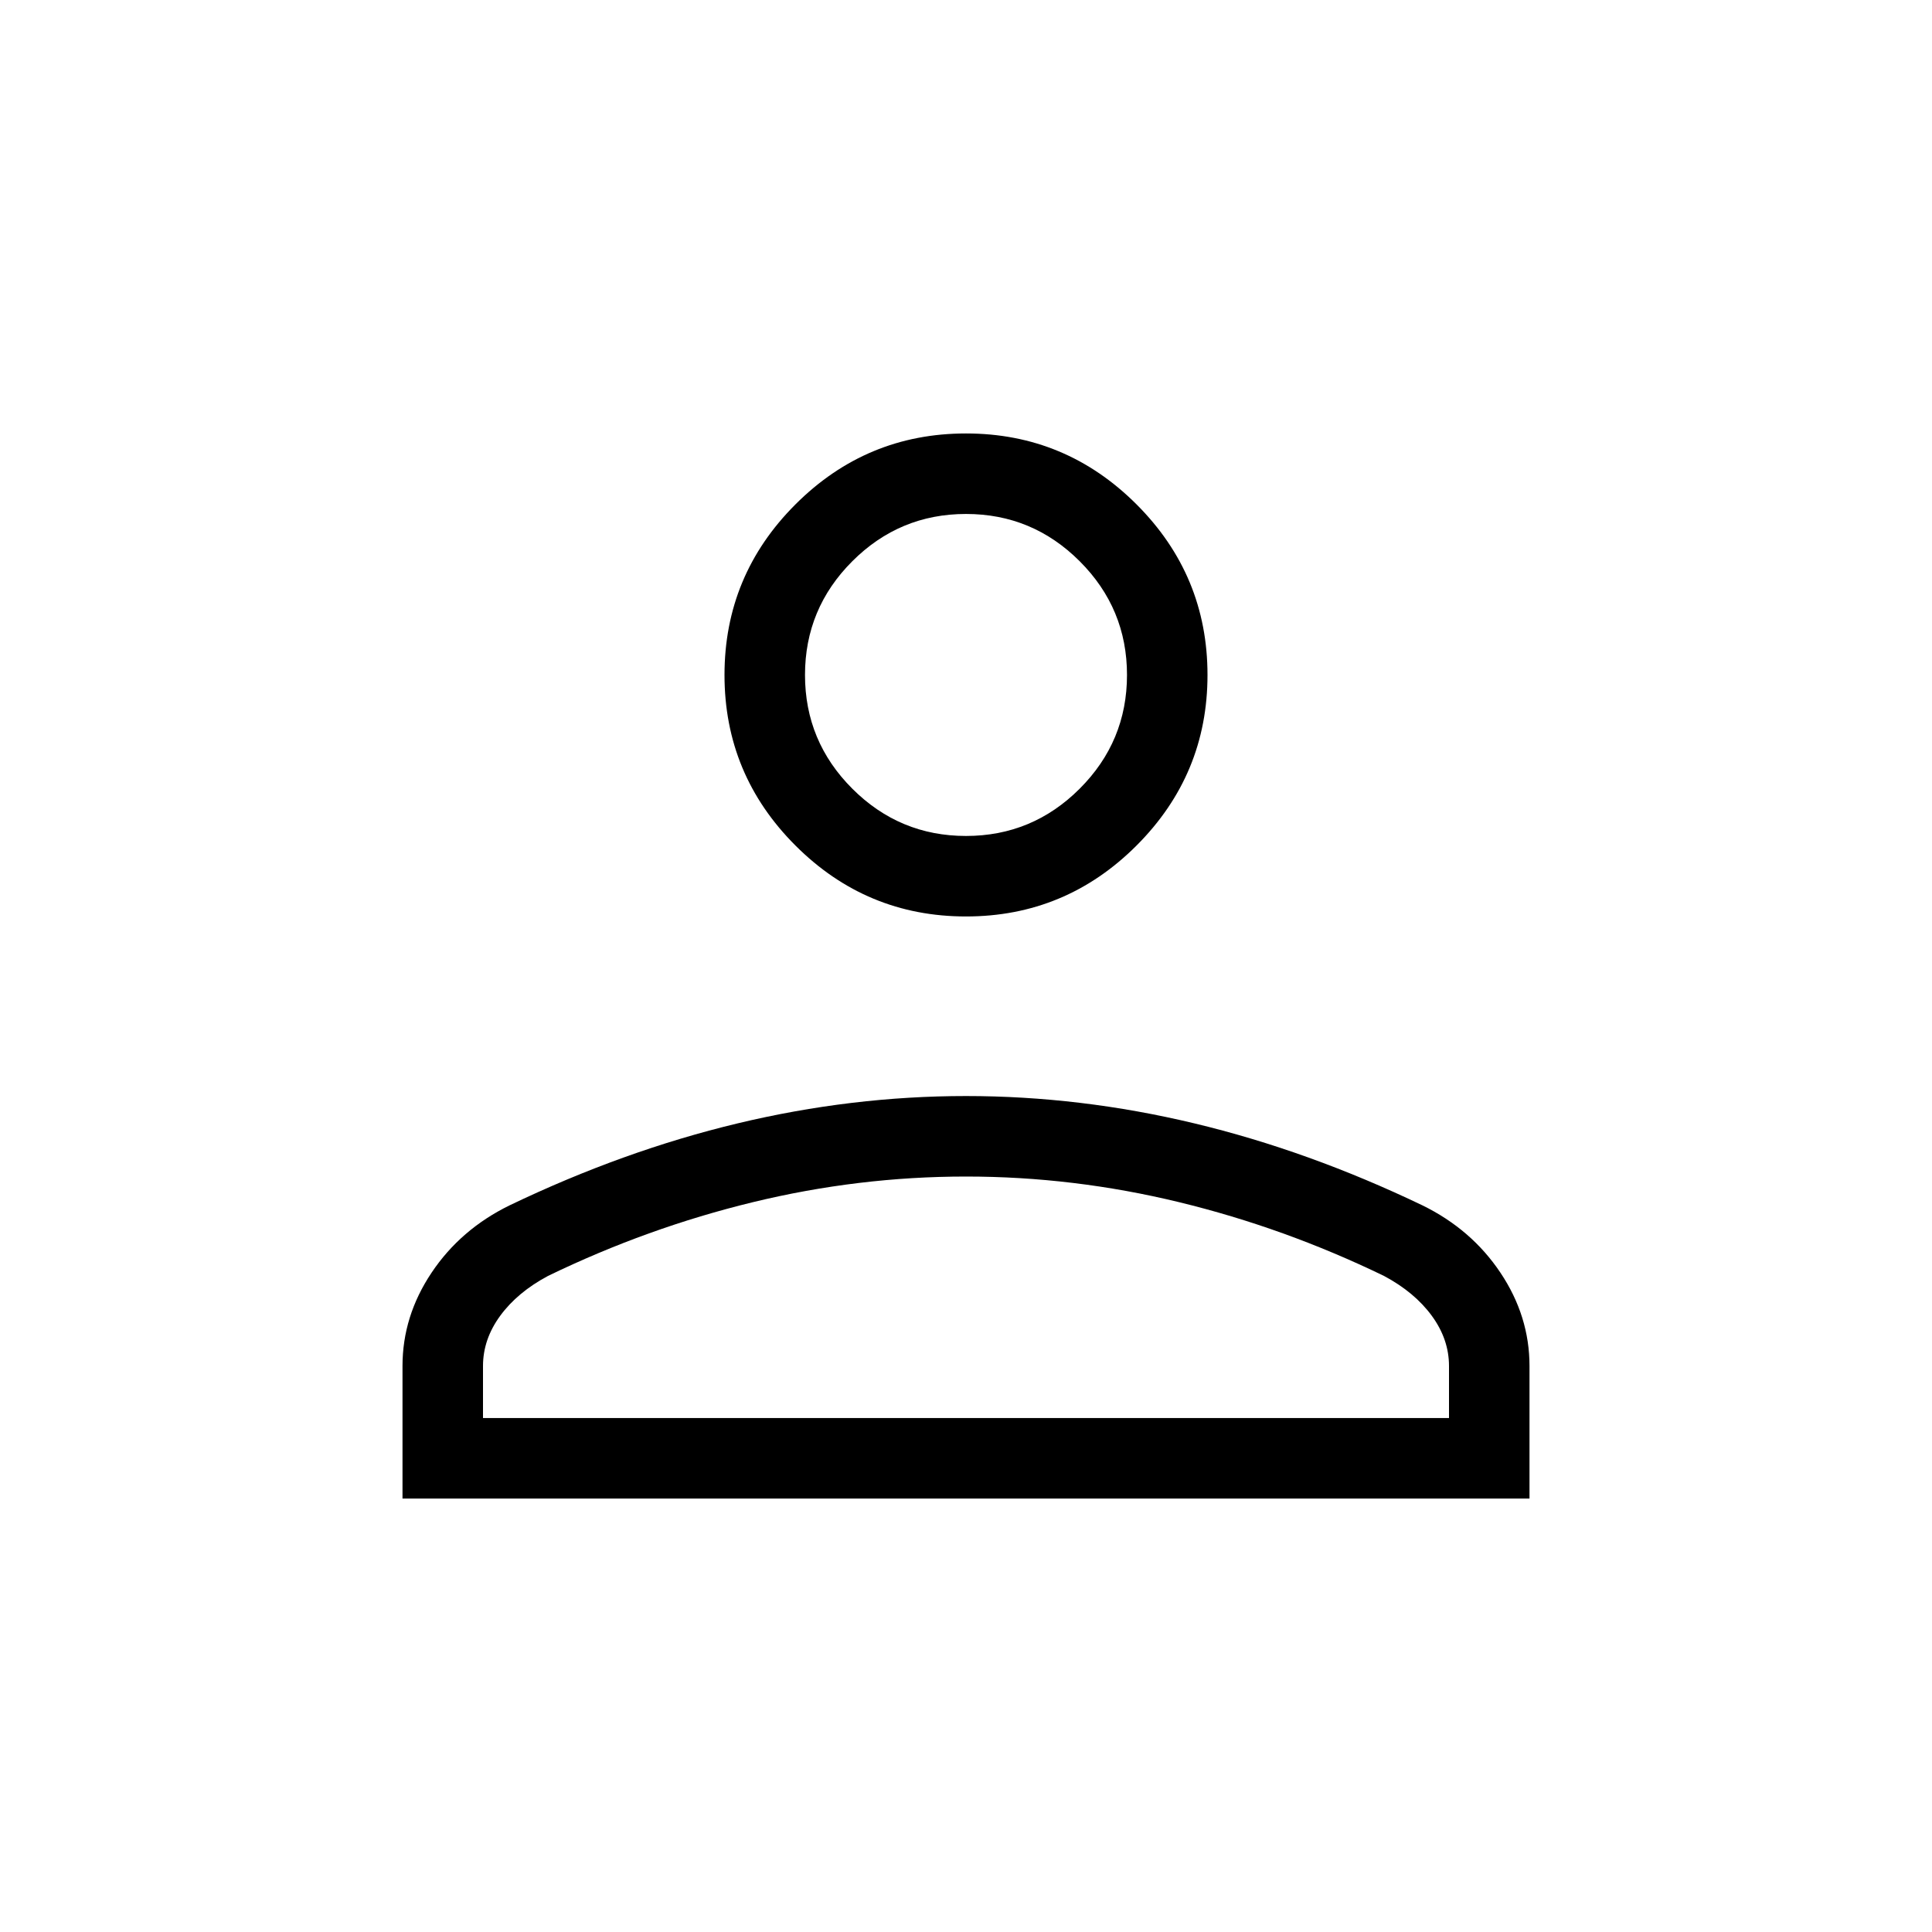
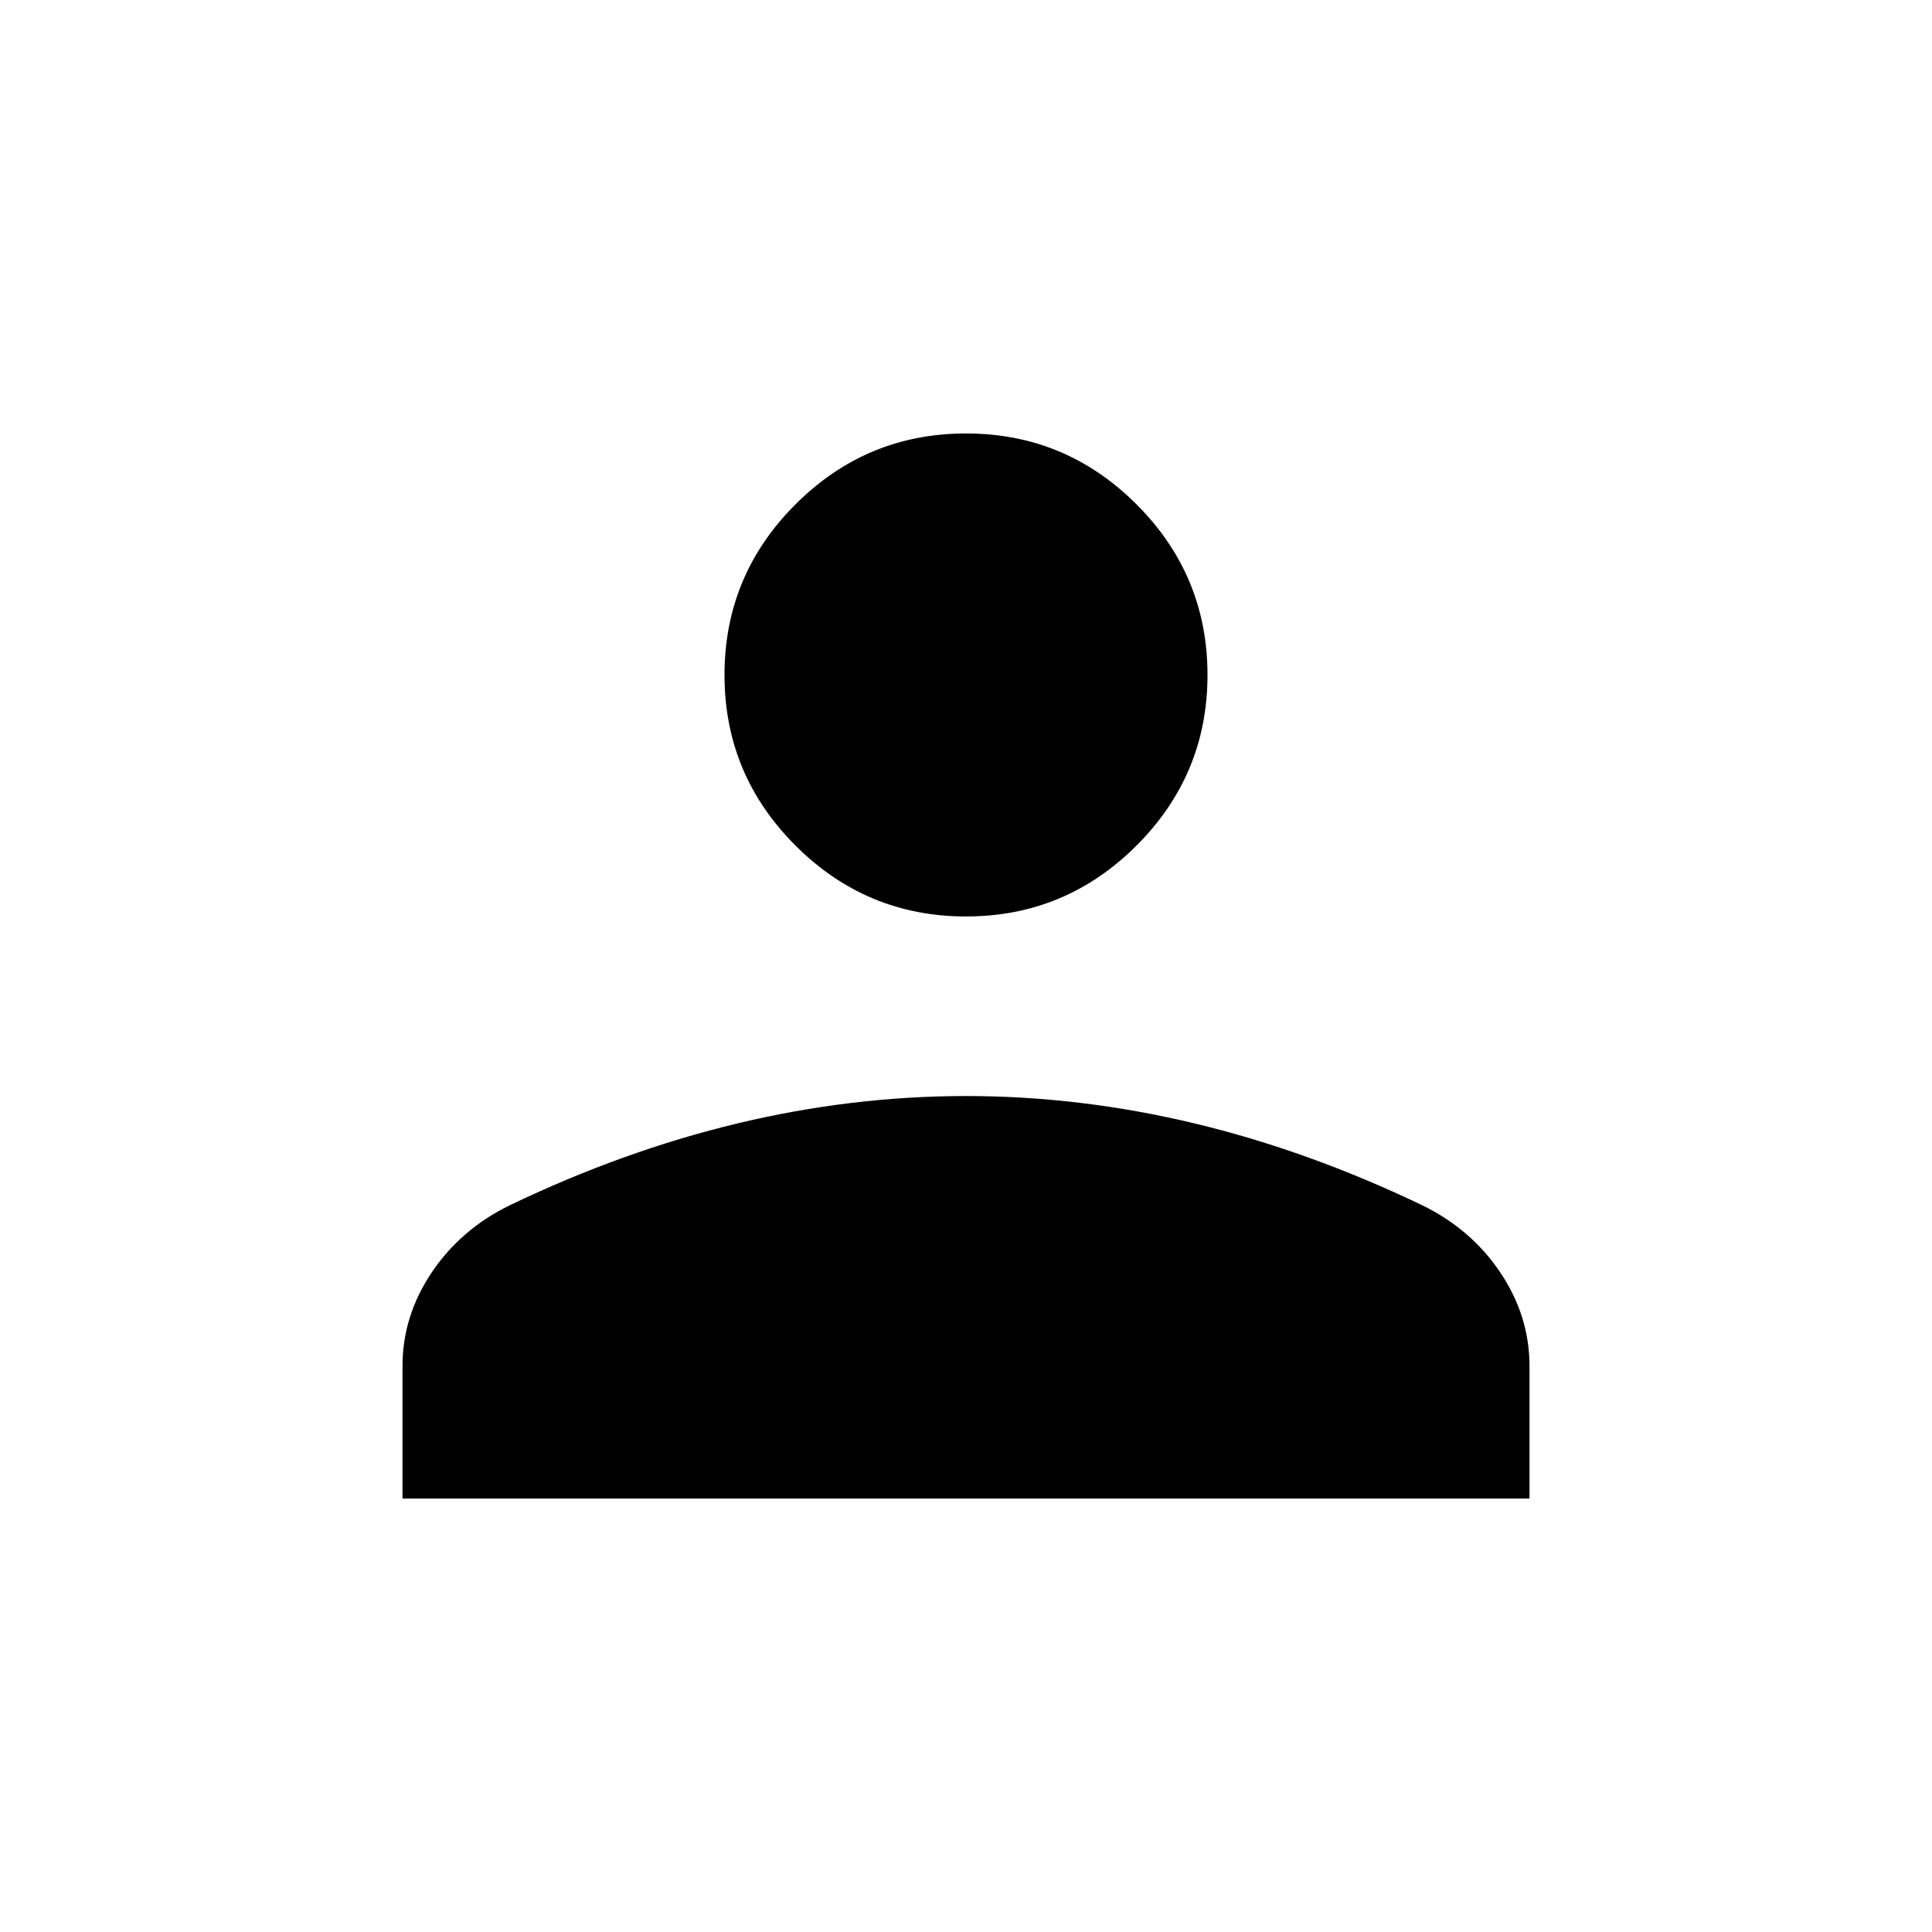
<svg xmlns="http://www.w3.org/2000/svg" height="24" viewBox="0 -960 960 960" width="24">
-   <path d="M480-504.615q-49.5 0-84.75-35.25T360-624.615q0-49.501 35.25-84.751 35.25-35.25 84.75-35.25t84.75 35.25Q600-674.116 600-624.615q0 49.5-35.25 84.75T480-504.615ZM200-215.384v-65.847q0-24.769 14.423-46.346 14.423-21.577 38.808-33.5 56.615-27.154 113.307-40.731Q423.231-415.385 480-415.385q56.769 0 113.462 13.577 56.692 13.577 113.307 40.731 24.385 11.923 38.808 33.5Q760-306 760-281.231v65.847H200Zm40-40.001h480v-25.846q0-13.307-8.577-25-8.577-11.692-23.731-19.769-49.384-23.923-101.836-36.654Q533.405-375.385 480-375.385q-53.405 0-105.856 12.731Q321.692-349.923 272.308-326q-15.154 8.077-23.731 19.769-8.577 11.693-8.577 25v25.846Zm240-289.23q33 0 56.5-23.5t23.5-56.5q0-33-23.5-56.5t-56.5-23.5q-33 0-56.5 23.5t-23.5 56.5q0 33 23.5 56.5t56.5 23.5Zm0-80Zm0 369.23Z" />
+   <path d="M480-504.615q-49.5 0-84.75-35.25T360-624.615q0-49.501 35.25-84.751 35.25-35.25 84.75-35.25t84.75 35.25Q600-674.116 600-624.615q0 49.5-35.25 84.75T480-504.615ZM200-215.384v-65.847q0-24.769 14.423-46.346 14.423-21.577 38.808-33.5 56.615-27.154 113.307-40.731Q423.231-415.385 480-415.385q56.769 0 113.462 13.577 56.692 13.577 113.307 40.731 24.385 11.923 38.808 33.5Q760-306 760-281.231v65.847H200Z" />
</svg>
